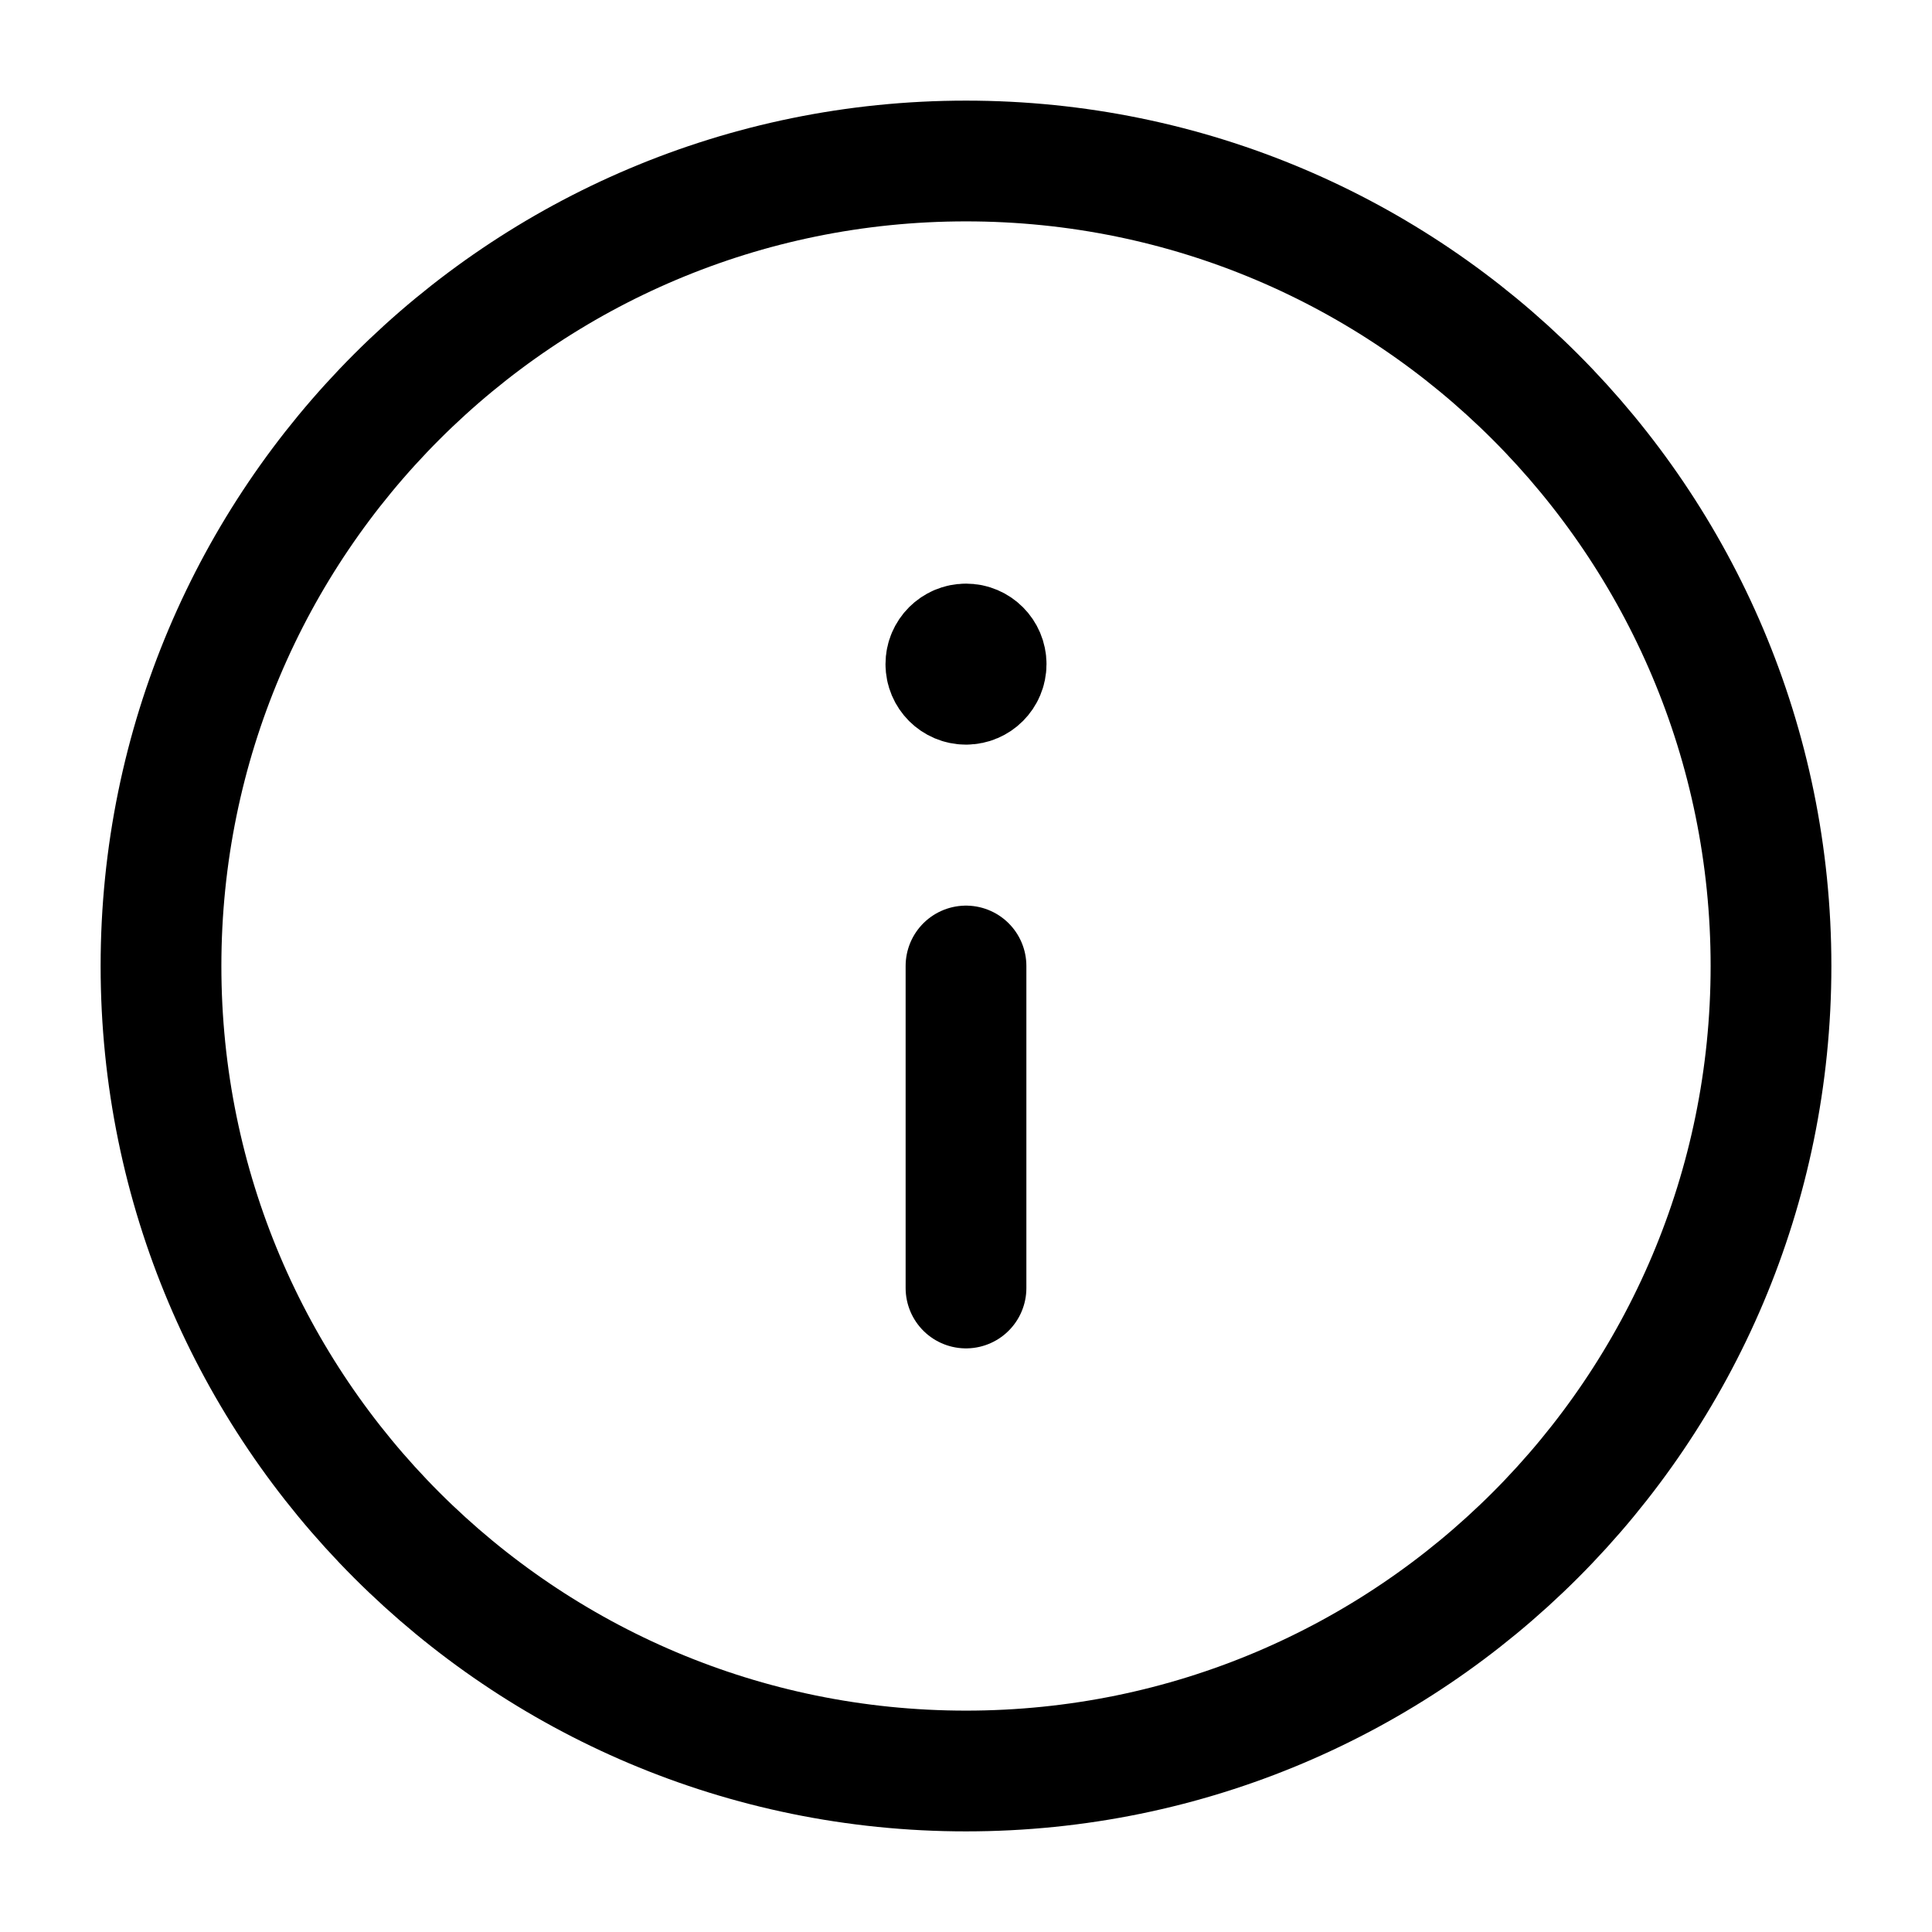
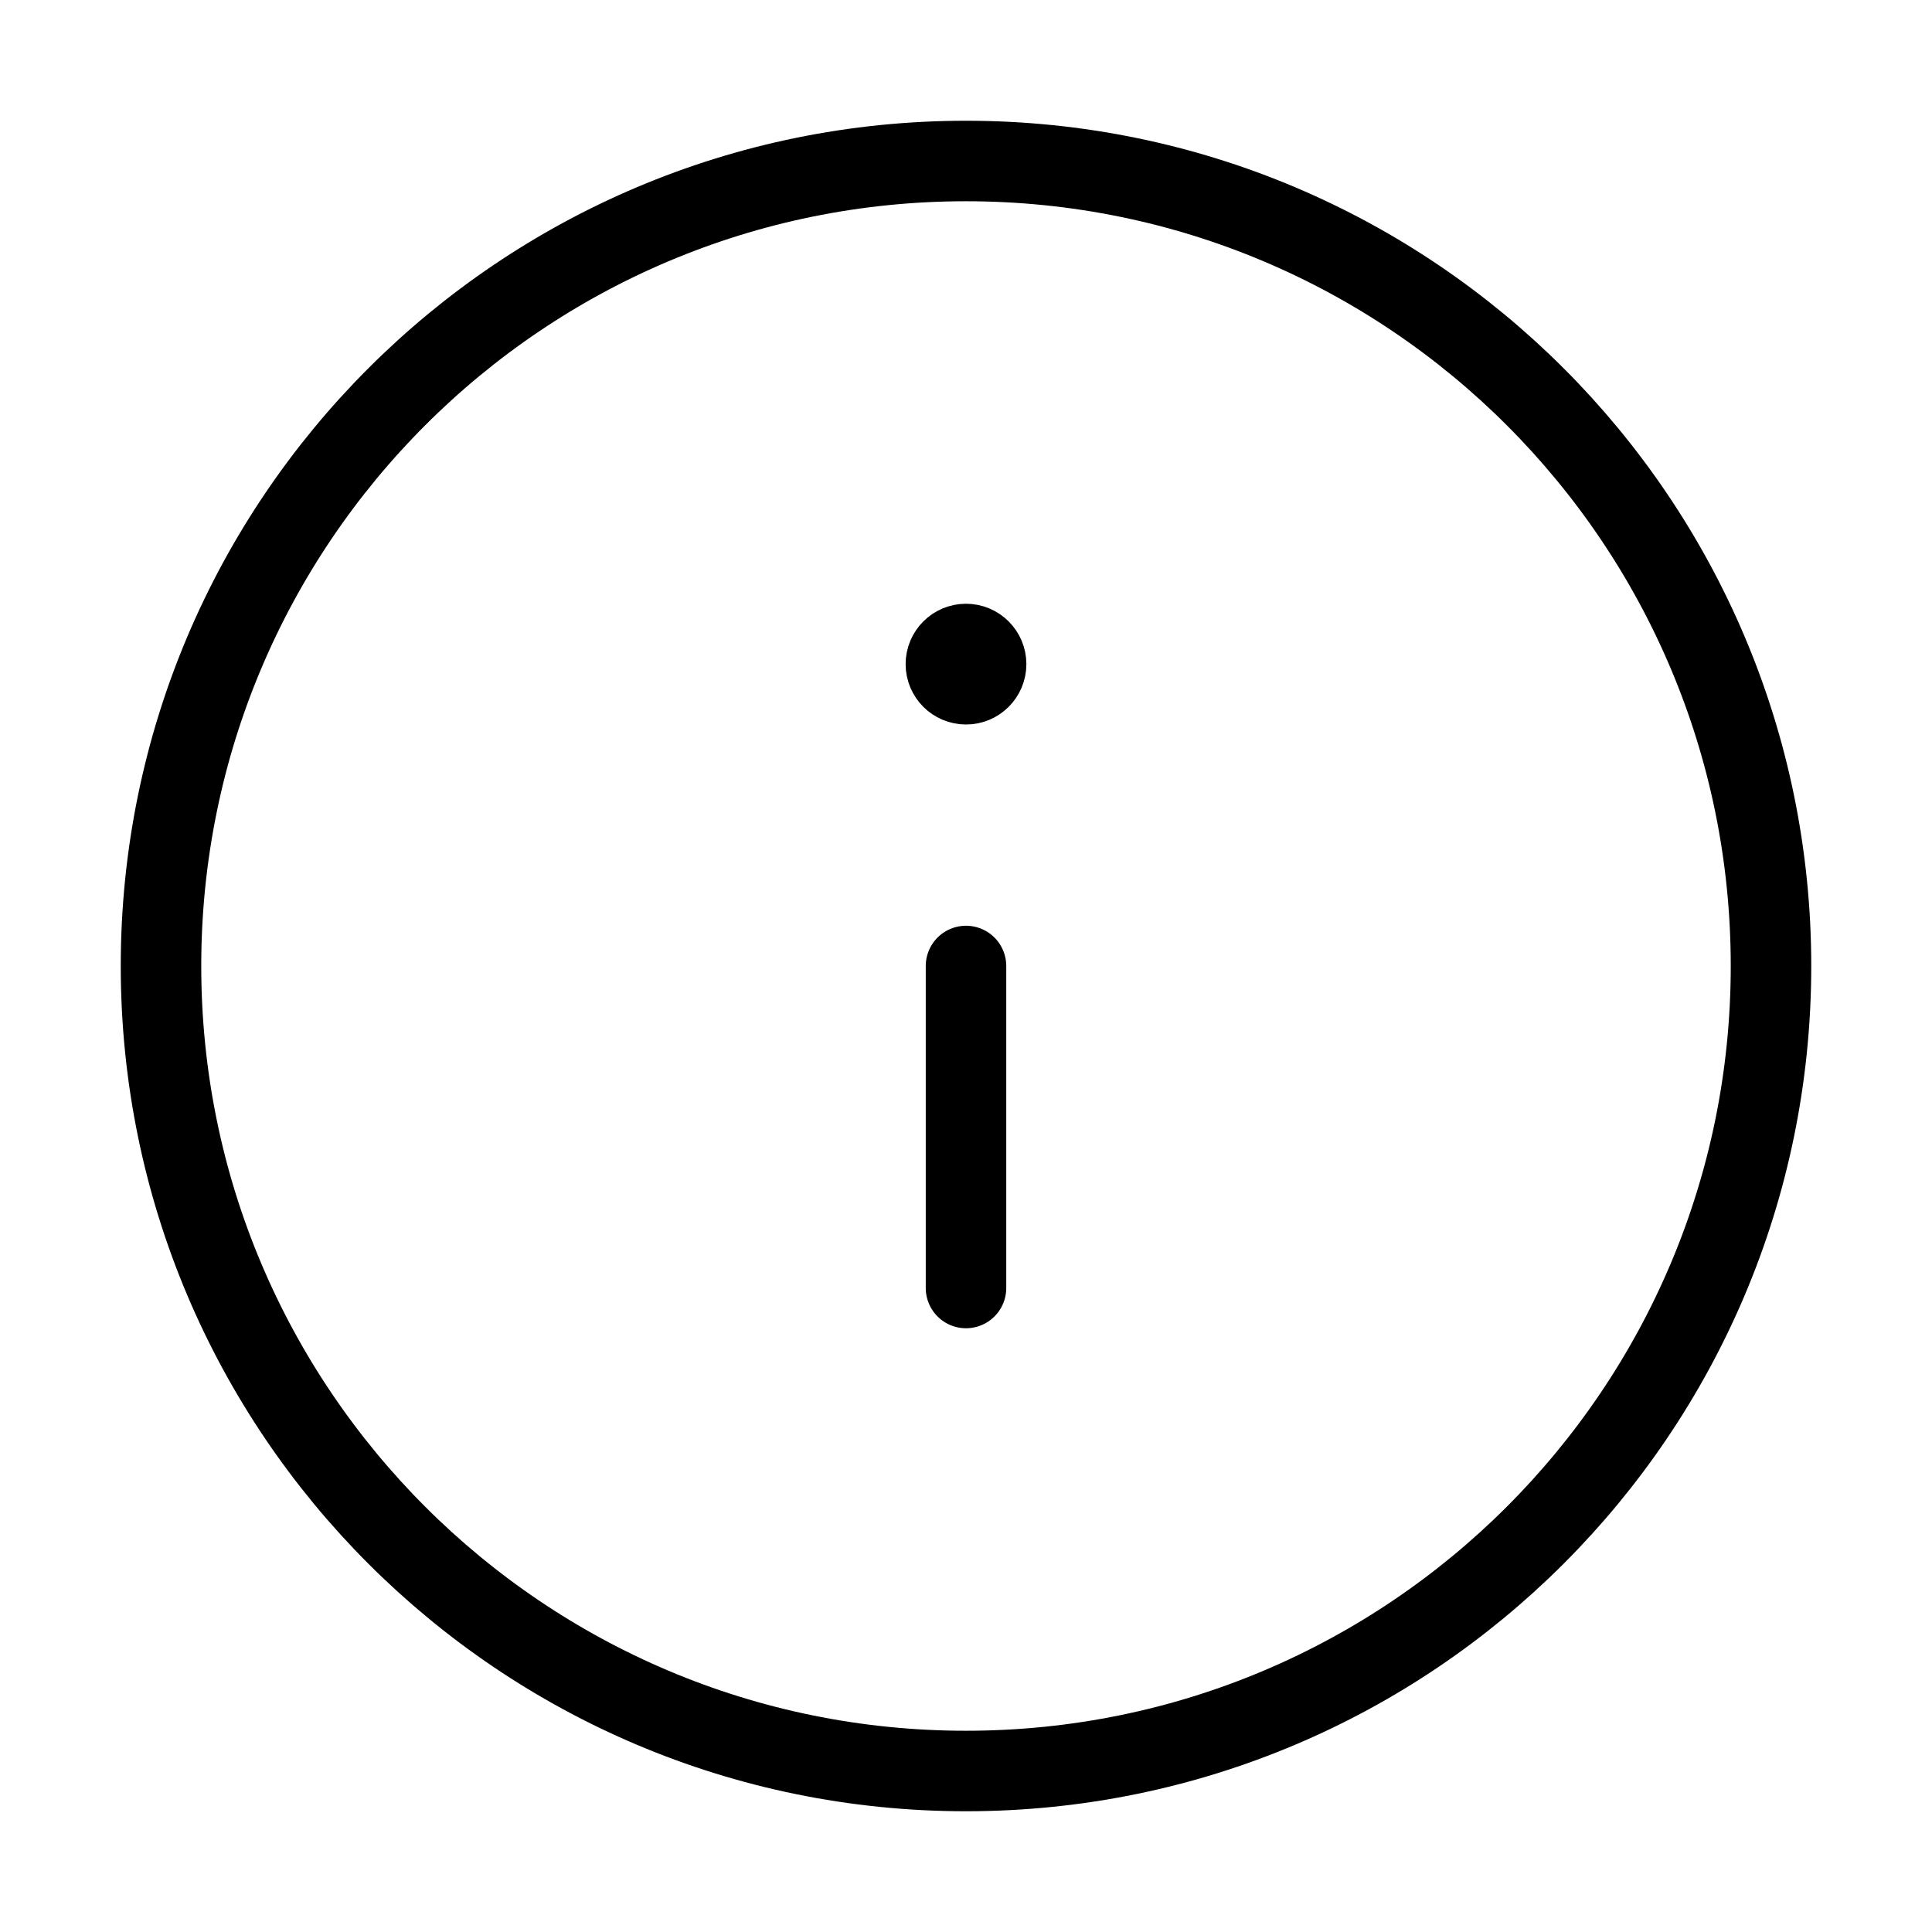
- <svg xmlns="http://www.w3.org/2000/svg" viewBox="0 0 24 24" width="24" height="24" color="currentColor" fill="none" stroke="currentColor" stroke-width="1.5" stroke-linecap="round" stroke-linejoin="round">
-   <circle cx="12" cy="12" r="10" />
-   <path d="M12 16V12" />
-   <path d="M12.125 8.25H12M12.25 8.25C12.25 8.112 12.138 8 12 8C11.862 8 11.75 8.112 11.75 8.25C11.75 8.388 11.862 8.5 12 8.5C12.138 8.5 12.25 8.388 12.25 8.25Z" />
+ <svg xmlns="http://www.w3.org/2000/svg" viewBox="0 0 24 24" width="24" height="24" fill="none">
+   <circle cx="12" cy="12" r="10" stroke="currentColor" stroke-linecap="round" stroke-linejoin="round" />
+   <path d="M12 16V12" stroke="currentColor" stroke-linecap="round" stroke-linejoin="round" />
+   <path d="M12.125 8.25H12M12.25 8.25C12.25 8.112 12.138 8 12 8C11.862 8 11.75 8.112 11.75 8.25C11.75 8.388 11.862 8.5 12 8.5C12.138 8.5 12.25 8.388 12.25 8.25Z" stroke="currentColor" stroke-linecap="round" stroke-linejoin="round" />
</svg>
